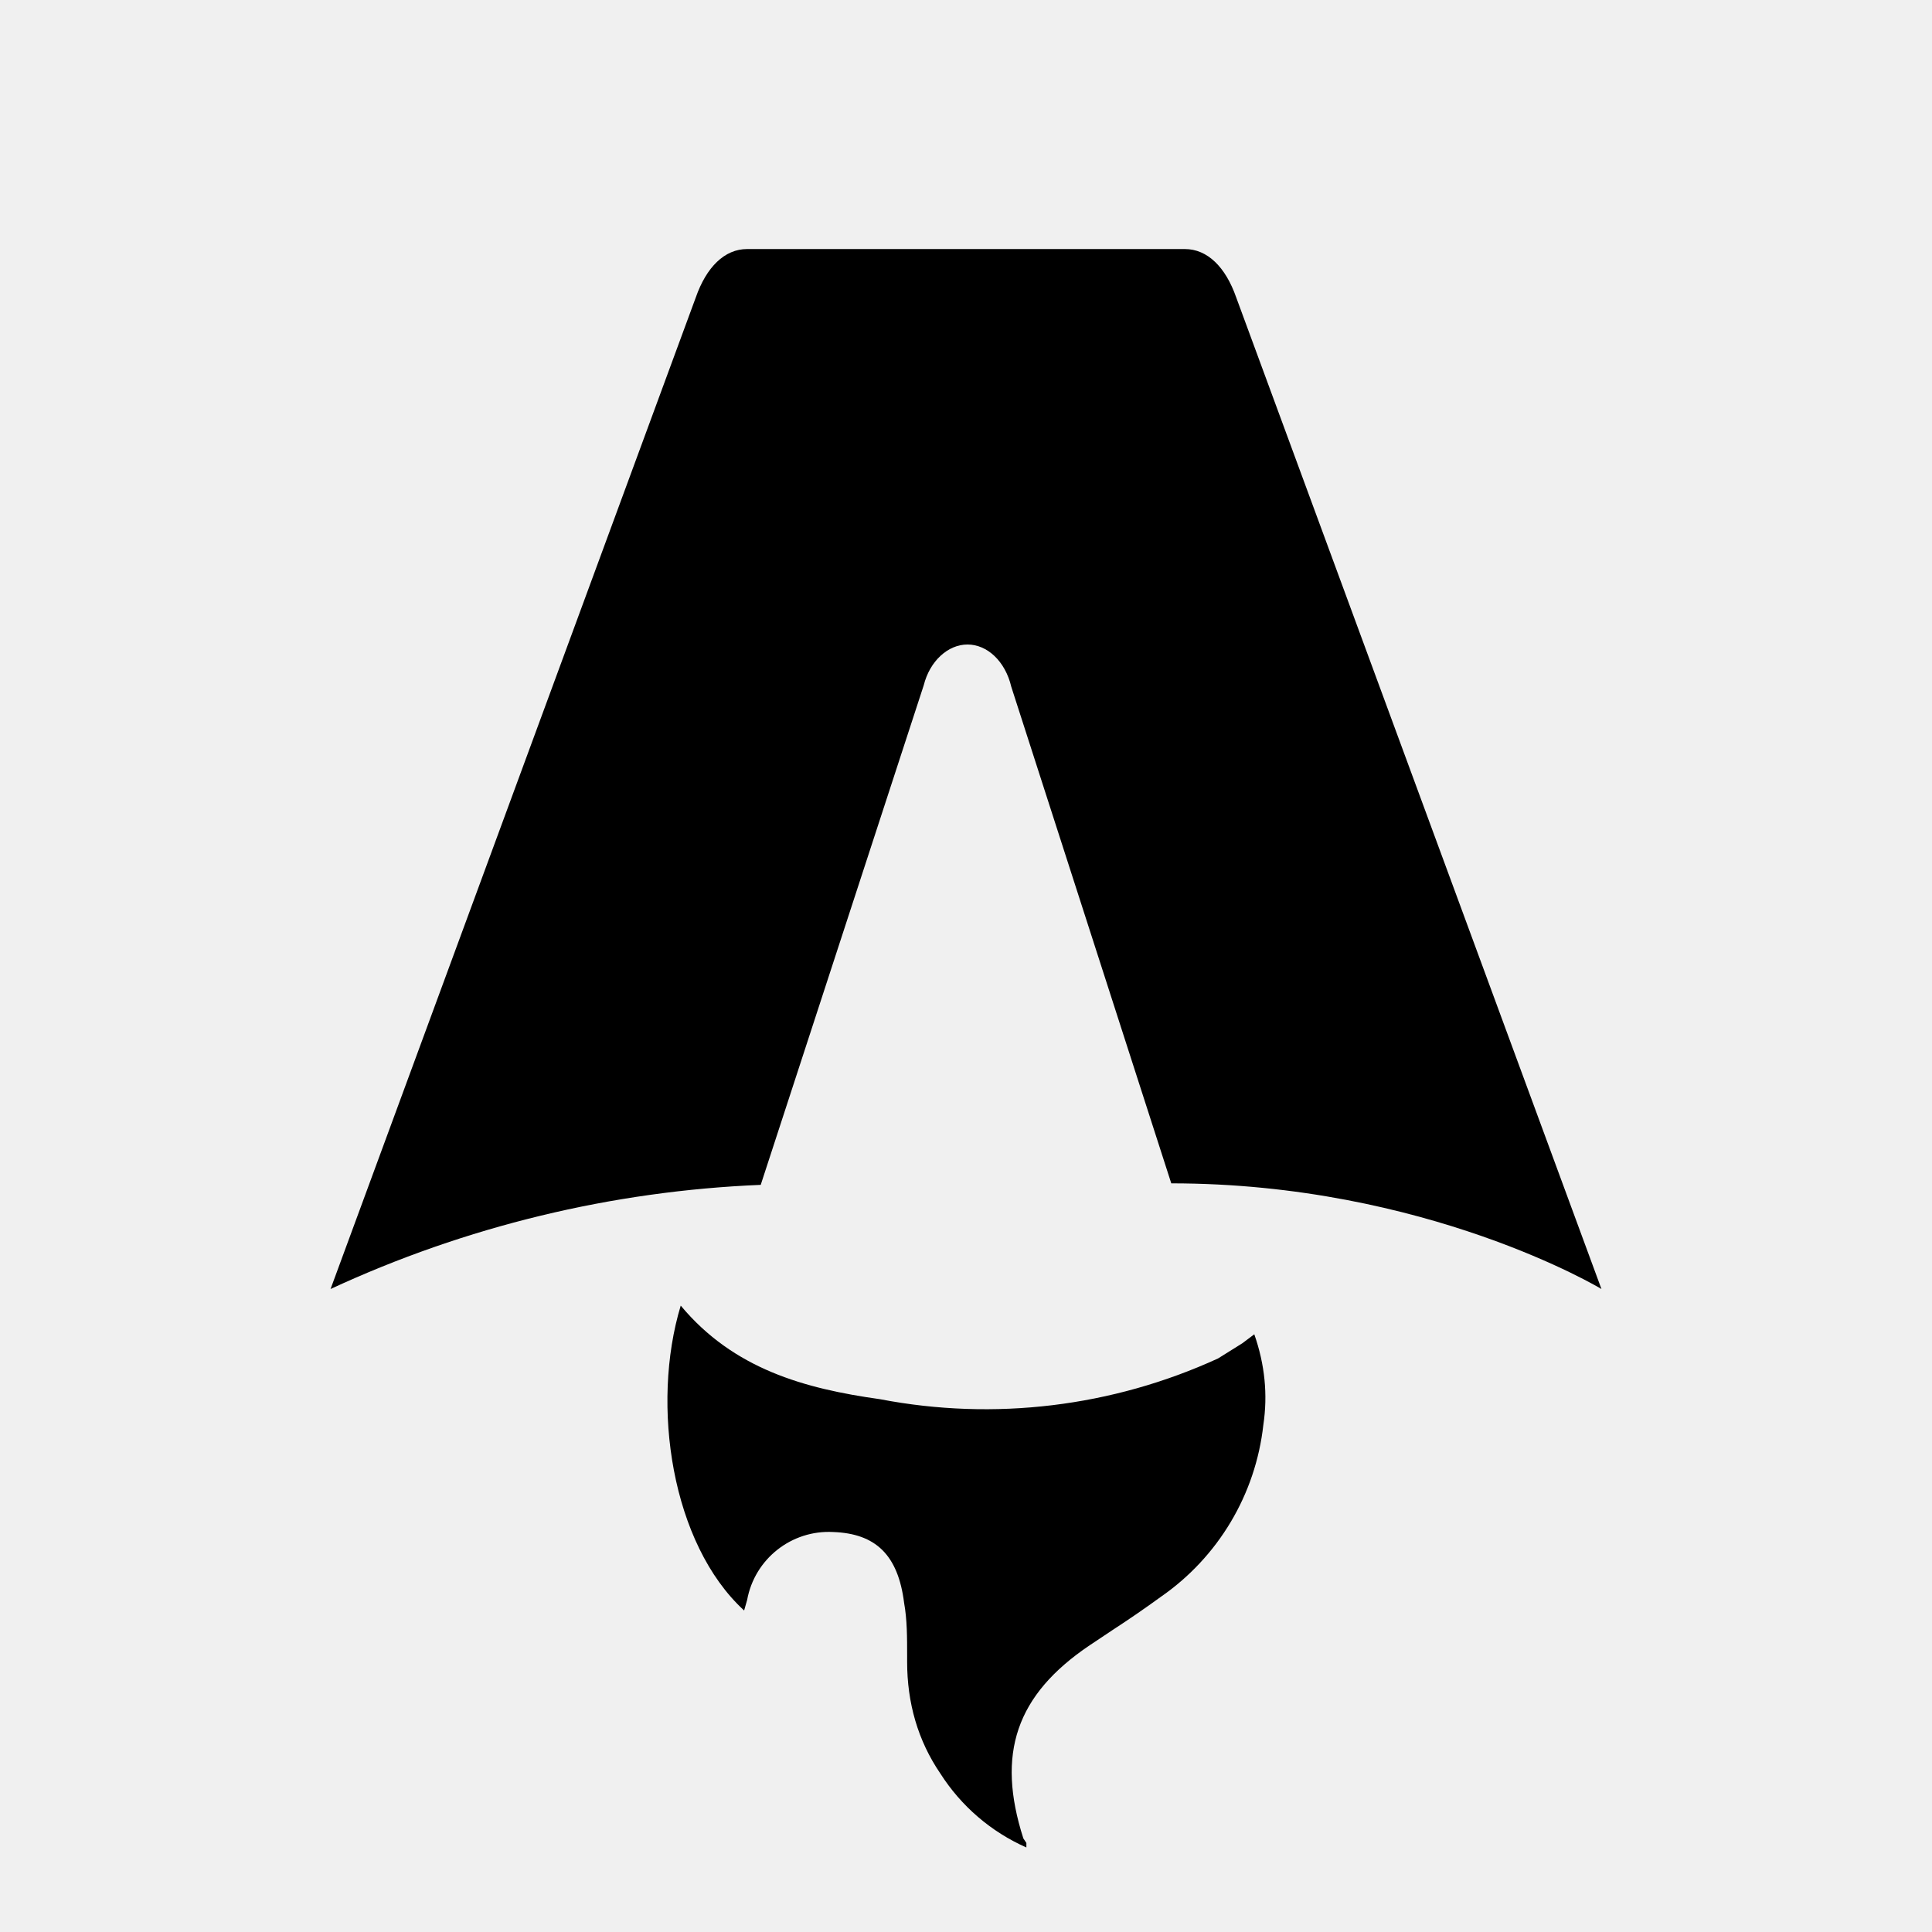
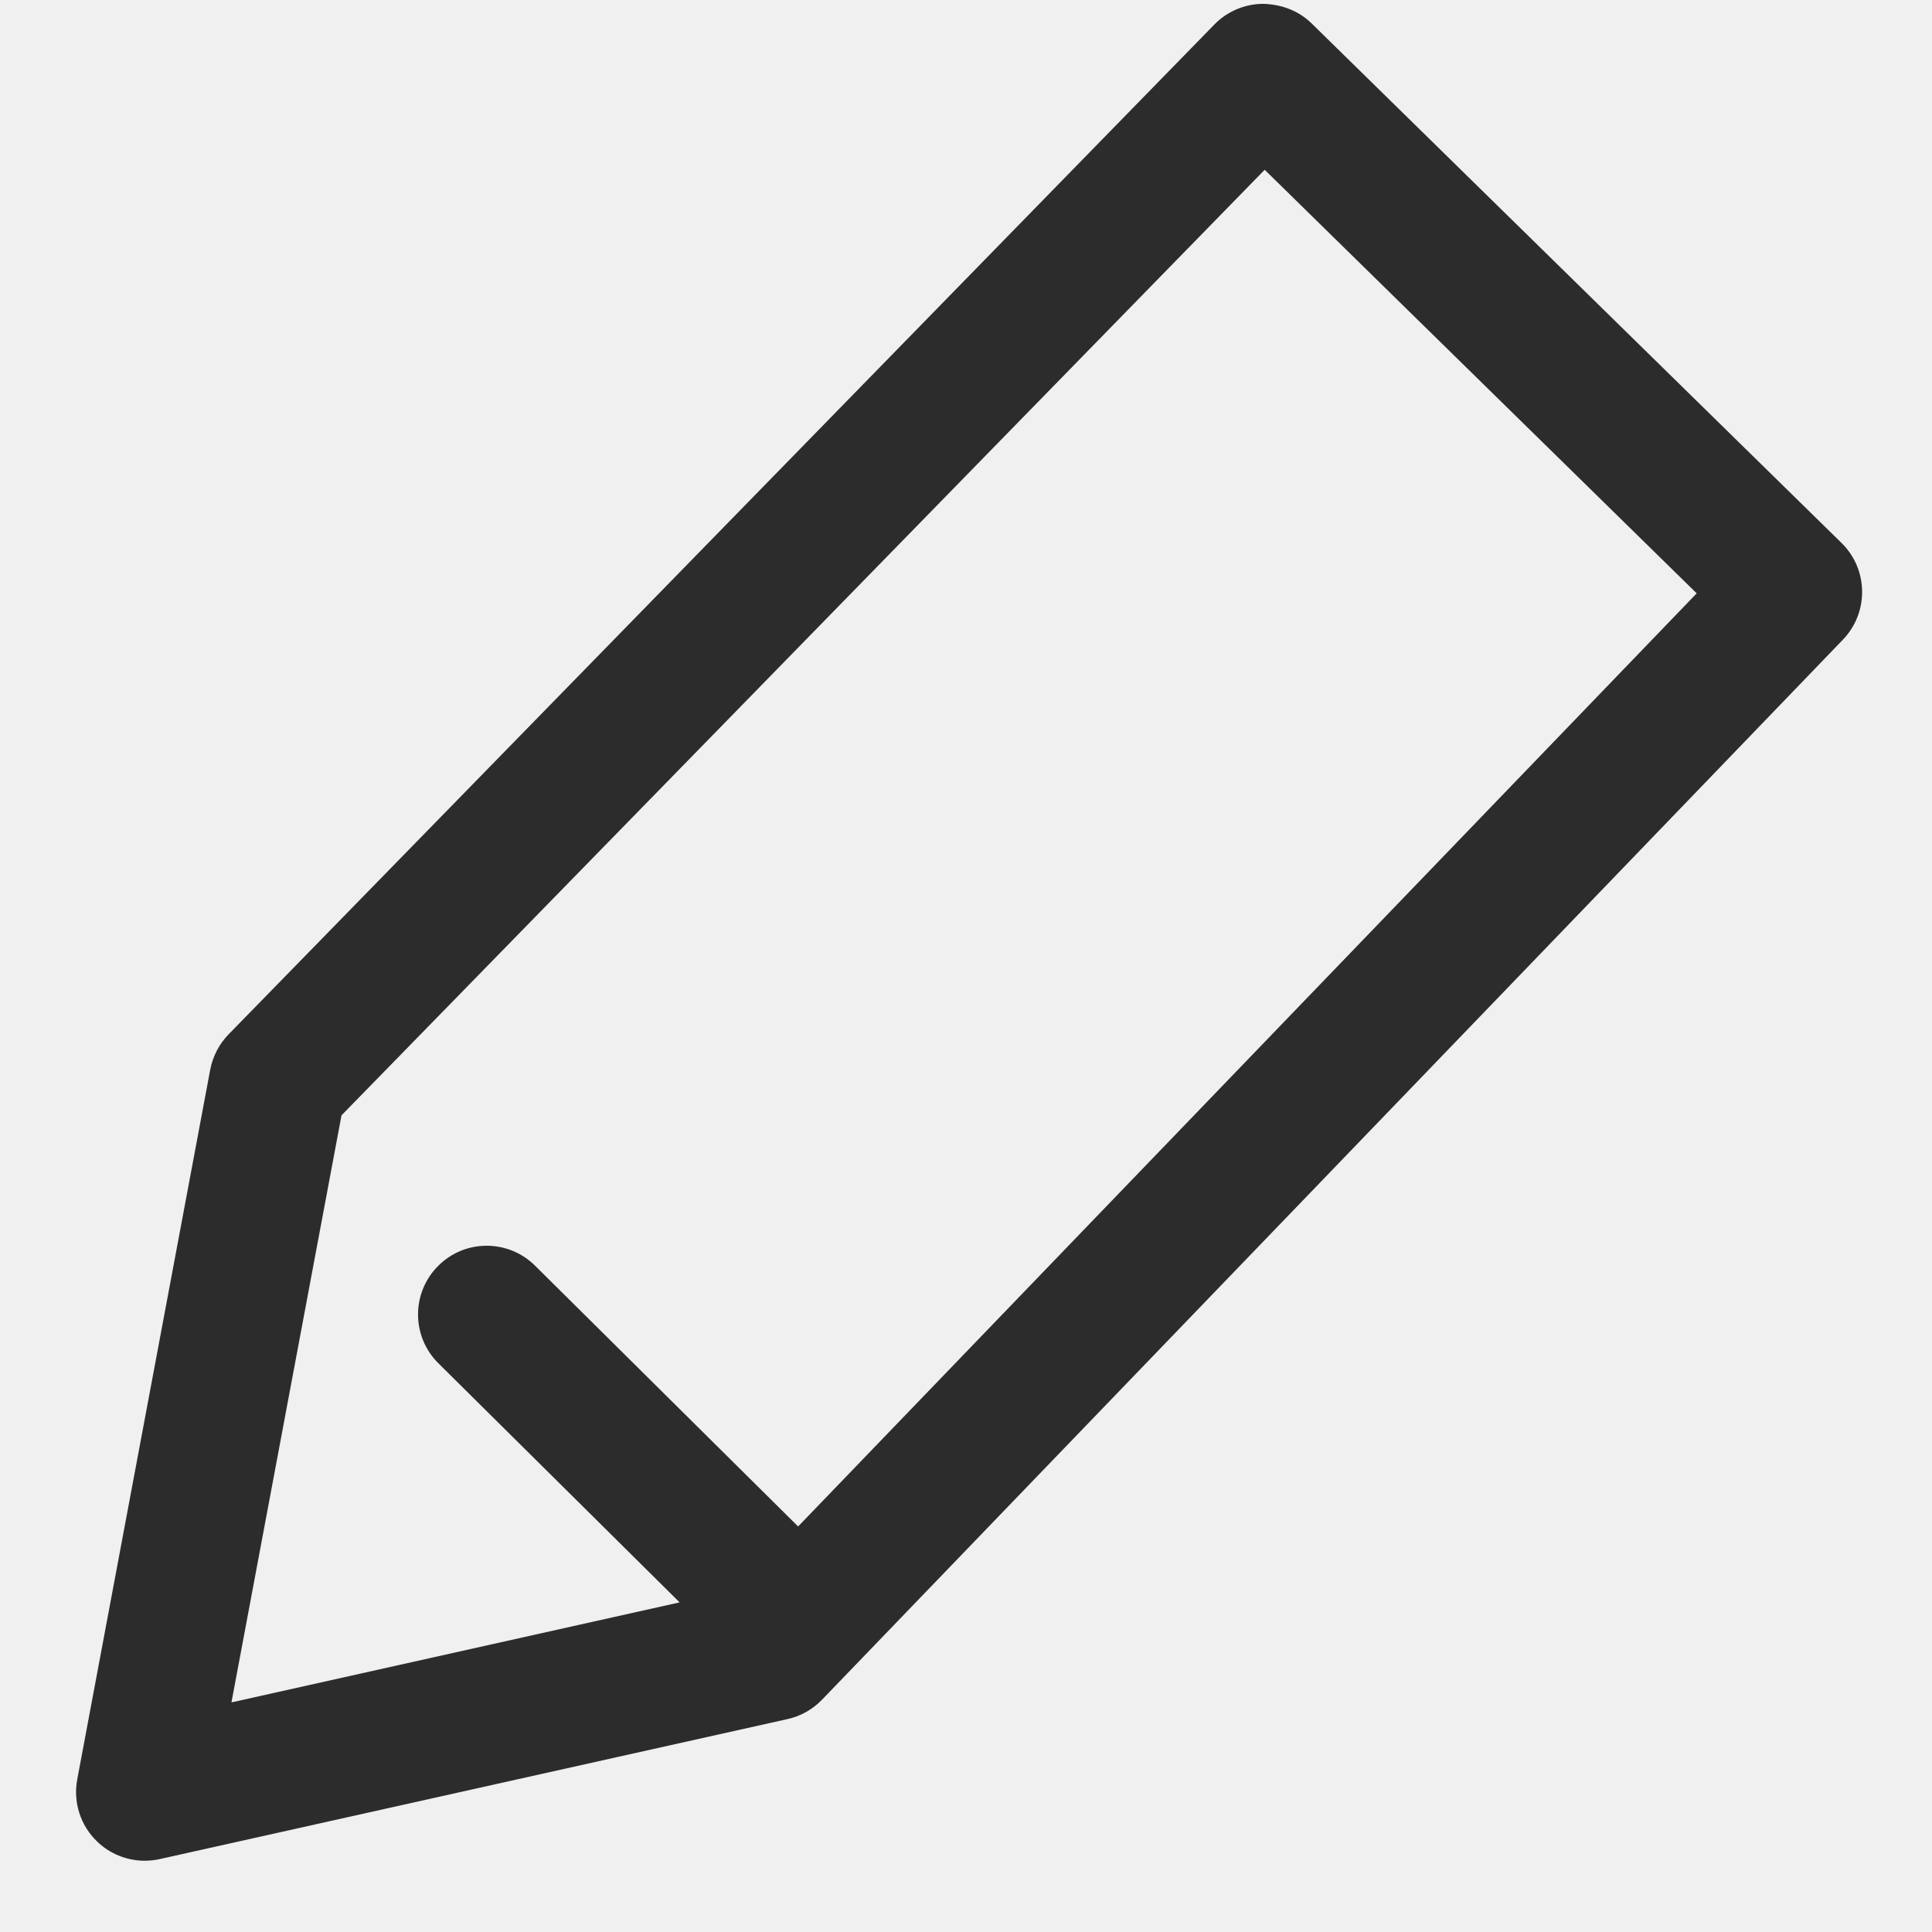
- <svg xmlns="http://www.w3.org/2000/svg" fill="none" viewBox="0 0 128 128">
-   <path d="M50.4 78.5a75.1 75.1 0 0 0-28.5 6.9l24.2-65.7c.7-2 1.9-3.2 3.4-3.2h29c1.5 0 2.7 1.2 3.4 3.2l24.2 65.7s-11.6-7-28.5-7L67 45.5c-.4-1.7-1.6-2.8-2.9-2.8-1.3 0-2.5 1.1-2.9 2.7L50.4 78.5Zm-1.1 28.2Zm-4.2-20.2c-2 6.6-.6 15.8 4.2 20.2a17.5 17.5 0 0 1 .2-.7 5.5 5.5 0 0 1 5.7-4.5c2.8.1 4.3 1.5 4.7 4.7.2 1.1.2 2.3.2 3.5v.4c0 2.7.7 5.2 2.2 7.4a13 13 0 0 0 5.7 4.9v-.3l-.2-.3c-1.8-5.6-.5-9.5 4.4-12.8l1.5-1a73 73 0 0 0 3.2-2.2 16 16 0 0 0 6.8-11.4c.3-2 .1-4-.6-6l-.8.6-1.6 1a37 37 0 0 1-22.4 2.7c-5-.7-9.7-2-13.2-6.2Z" />
-   <style>
-         path { fill: #000; }
-         @media (prefers-color-scheme: dark) {
-             path { fill: #FFF; }
-         }
-     </style>
+ <svg xmlns="http://www.w3.org/2000/svg" t="1774851323387" class="icon" viewBox="0 0 1024 1024" version="1.1" p-id="5637" width="200" height="200">
+   <path d="M976.031 287.758l-280.822-275.324C688.292 5.662 679.262 2.276 669.323 2.021c-9.685 0.109-18.933 4.041-25.668 10.959L121.187 548.19c-5.024 5.134-8.41 11.687-9.758 18.714L40.942 943.118C38.684 955.169 42.617 967.512 51.428 975.995c6.845 6.663 15.947 10.231 25.304 10.231 2.621 0 5.316-0.291 7.937-0.874l332.741-74.201c6.954-1.529 13.326-5.134 18.277-10.267l541.109-561.862C990.631 324.603 990.304 301.739 976.031 287.758zM423.017 809.06l-139.41-138.208c-14.309-14.199-37.392-14.09-51.482 0.218-14.163 14.309-14.054 37.319 0.218 51.482l127.868 126.739L122.68 902.303l58.327-311.15L670.306 89.985l228.976 224.497L423.017 809.06z" p-id="5638" fill="#2c2c2c" />
</svg>
